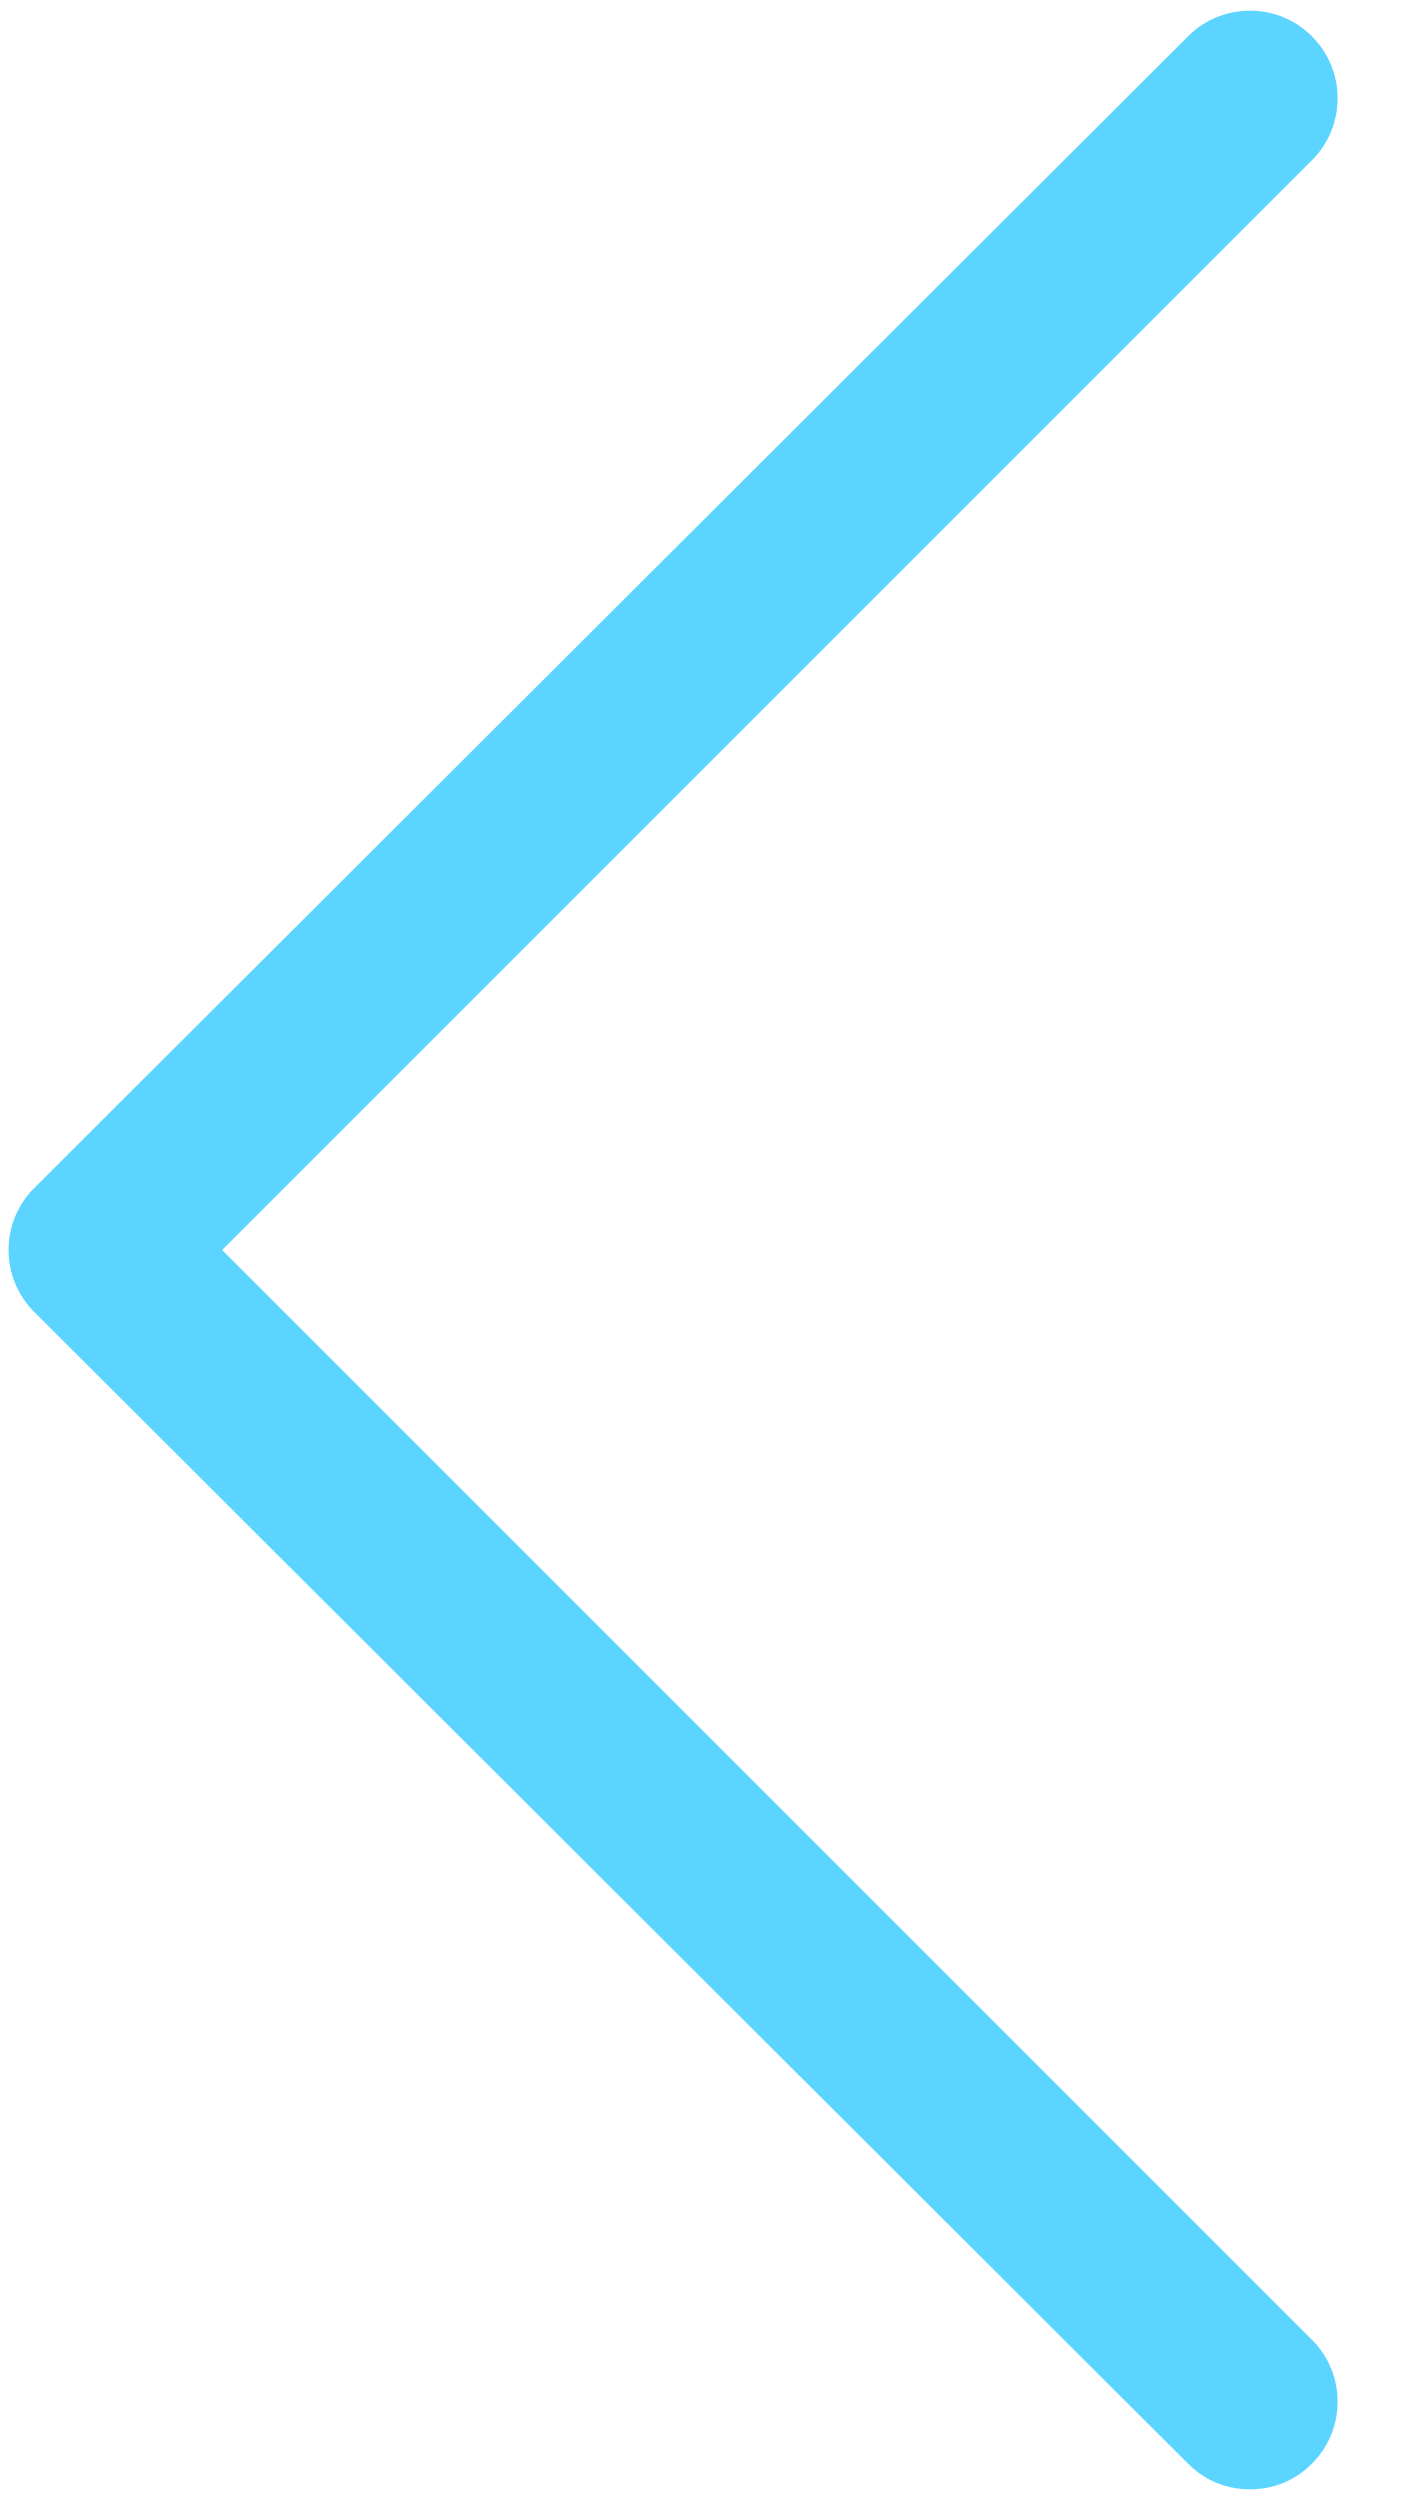
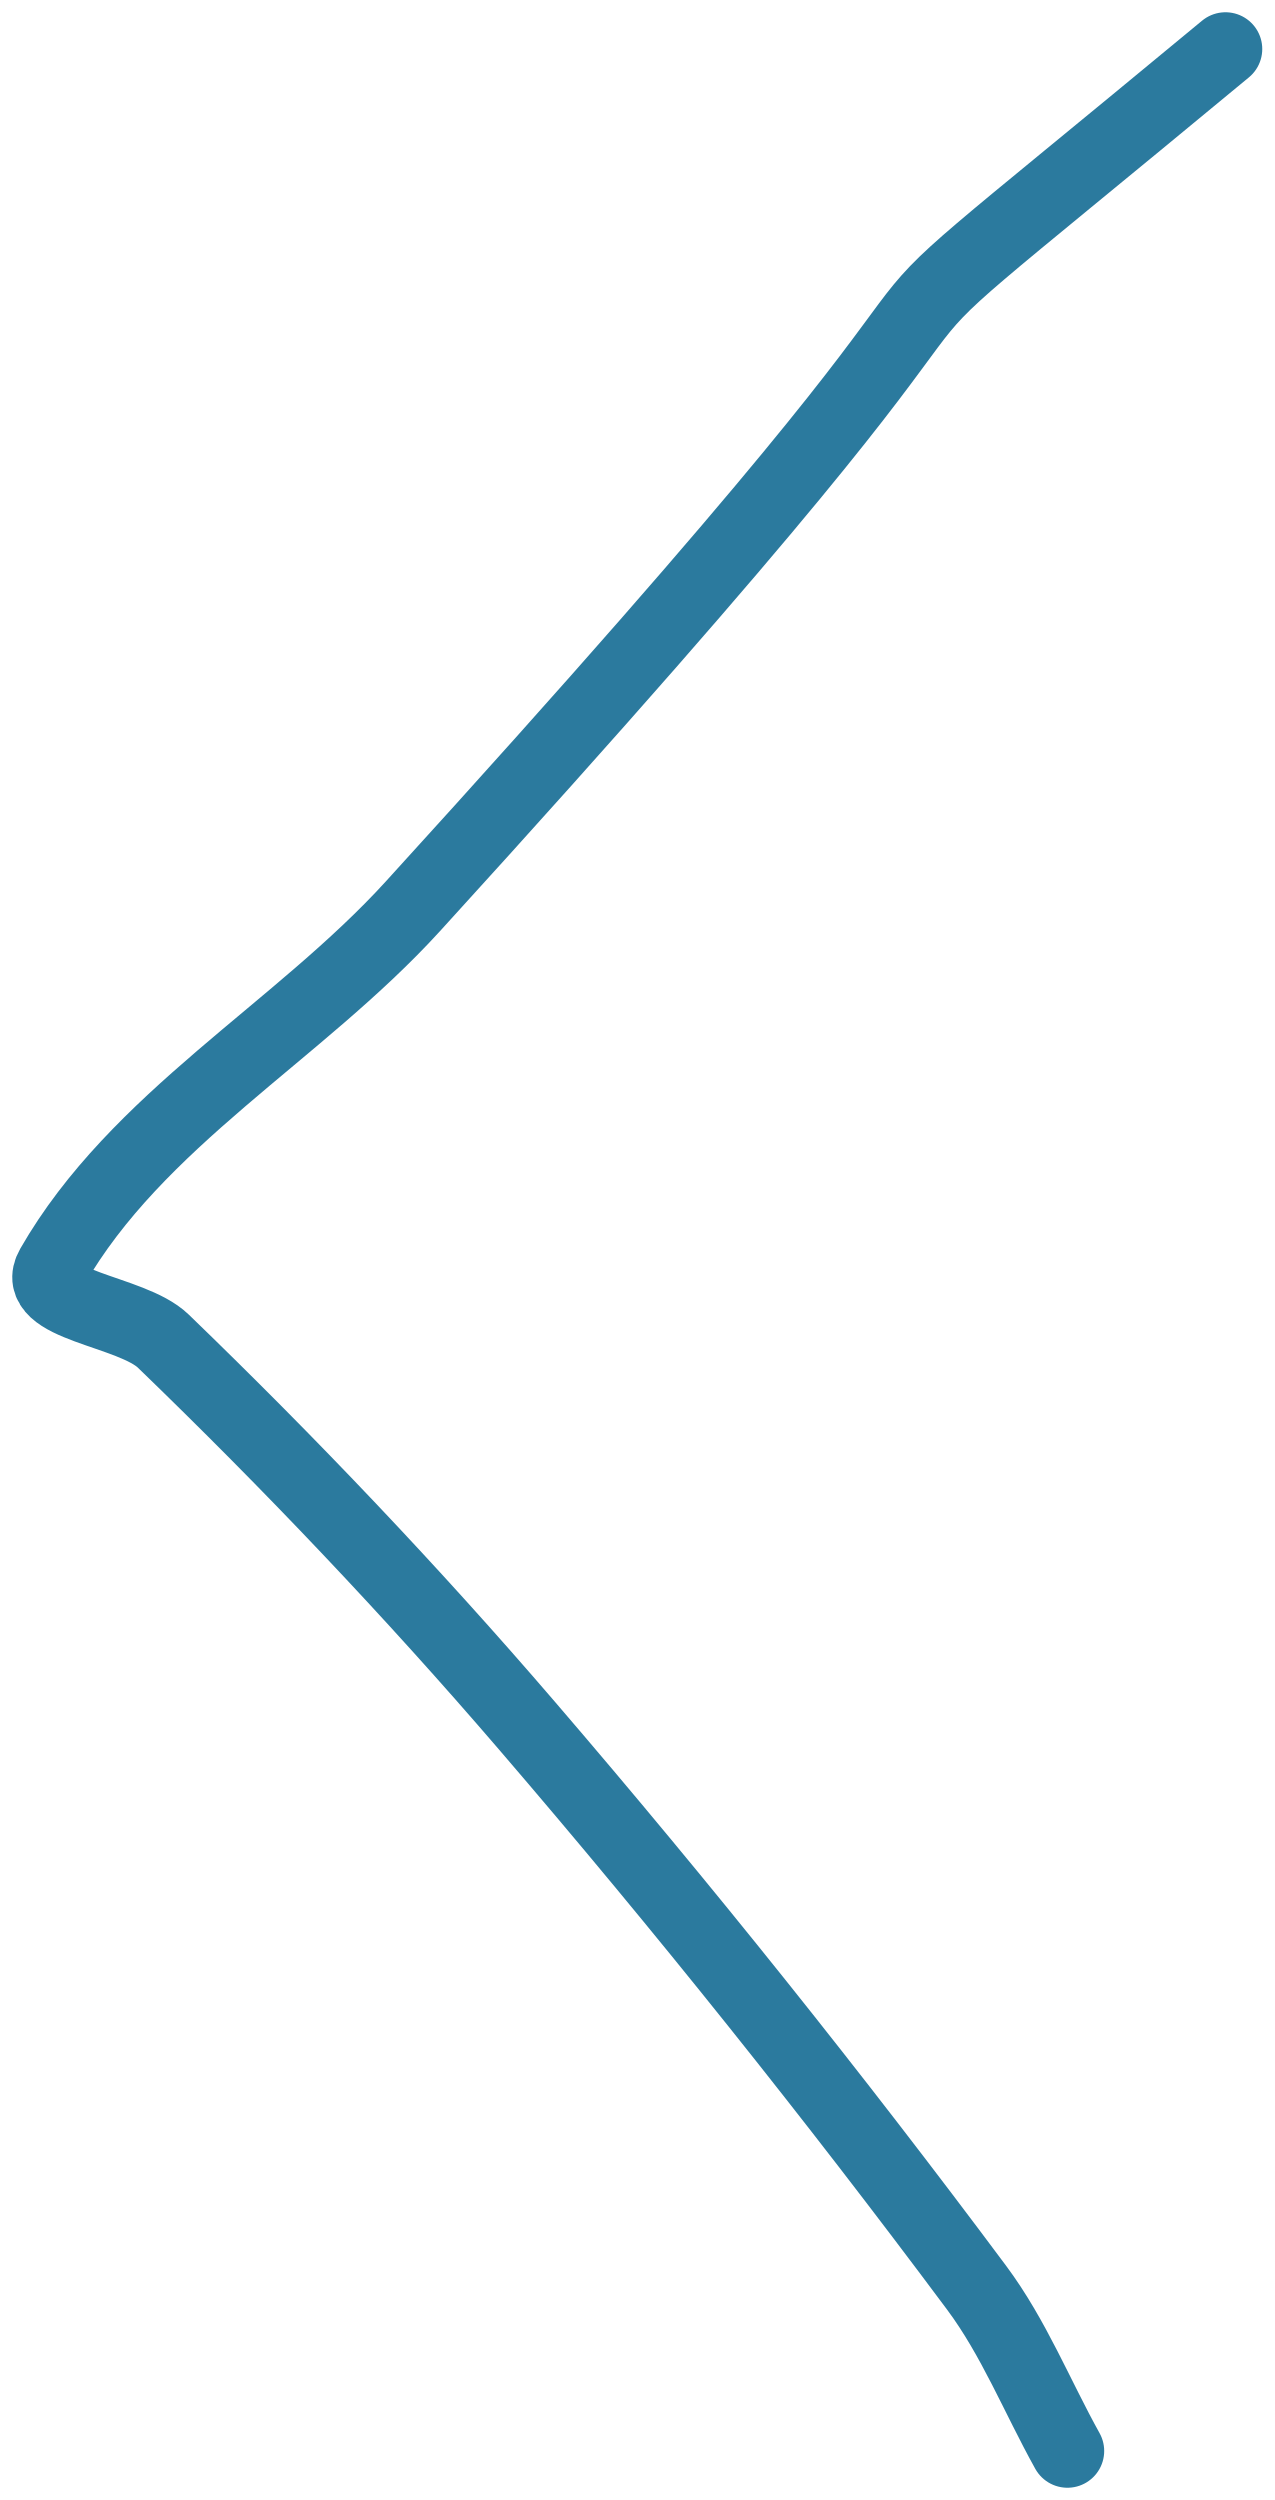
- <svg xmlns="http://www.w3.org/2000/svg" width="18px" height="32px" viewBox="0 0 18 32" version="1.1">
-   <g id="Welcome" stroke="none" stroke-width="1" fill="none" fill-rule="evenodd">
-     <g id="Desktop_rez_new" transform="translate(-853, -2532)" fill="#5BD5FF" fill-rule="nonzero">
-       <g id="left-arrow" transform="translate(853, 2532)">
-         <path d="M15.207,31.535 C15.426,31.754 15.699,31.863 16,31.863 C16.301,31.863 16.574,31.754 16.793,31.535 C17.231,31.097 17.231,30.386 16.793,29.949 L2.844,16 L16.793,2.051 C17.231,1.614 17.231,0.903 16.793,0.465 C16.356,0.027 15.644,0.027 15.207,0.465 L0.438,15.207 C3.1918912e-15,15.644 3.1918912e-15,16.356 0.438,16.793 L15.207,31.535 Z" id="Shape" />
-       </g>
+ <svg xmlns="http://www.w3.org/2000/svg" width="52px" height="102px" viewBox="0 0 52 102" version="1.1">
+   <g id="Welcome" stroke="none" stroke-width="1" fill="none" fill-rule="evenodd" stroke-linecap="round">
+     <g id="Desktop_rez_new_2" transform="translate(-89, -3671)" fill-rule="nonzero" stroke="#2B7A9E" stroke-width="3">
+       <path d="M91,3673 C112.907,3691.147 92.56,3673.293 124.159,3707.982 C128.829,3713.108 135.421,3716.679 138.872,3722.692 C139.776,3724.267 135.645,3724.455 134.338,3725.717 C129.165,3730.714 124.2,3735.937 119.514,3741.391 C113.13,3748.821 107.008,3756.483 101.156,3764.337 C99.637,3766.375 98.684,3768.779 97.449,3771" id="Path-12" transform="translate(115, 3722) scale(-1, 1) translate(-115, -3722) " />
    </g>
  </g>
</svg>
